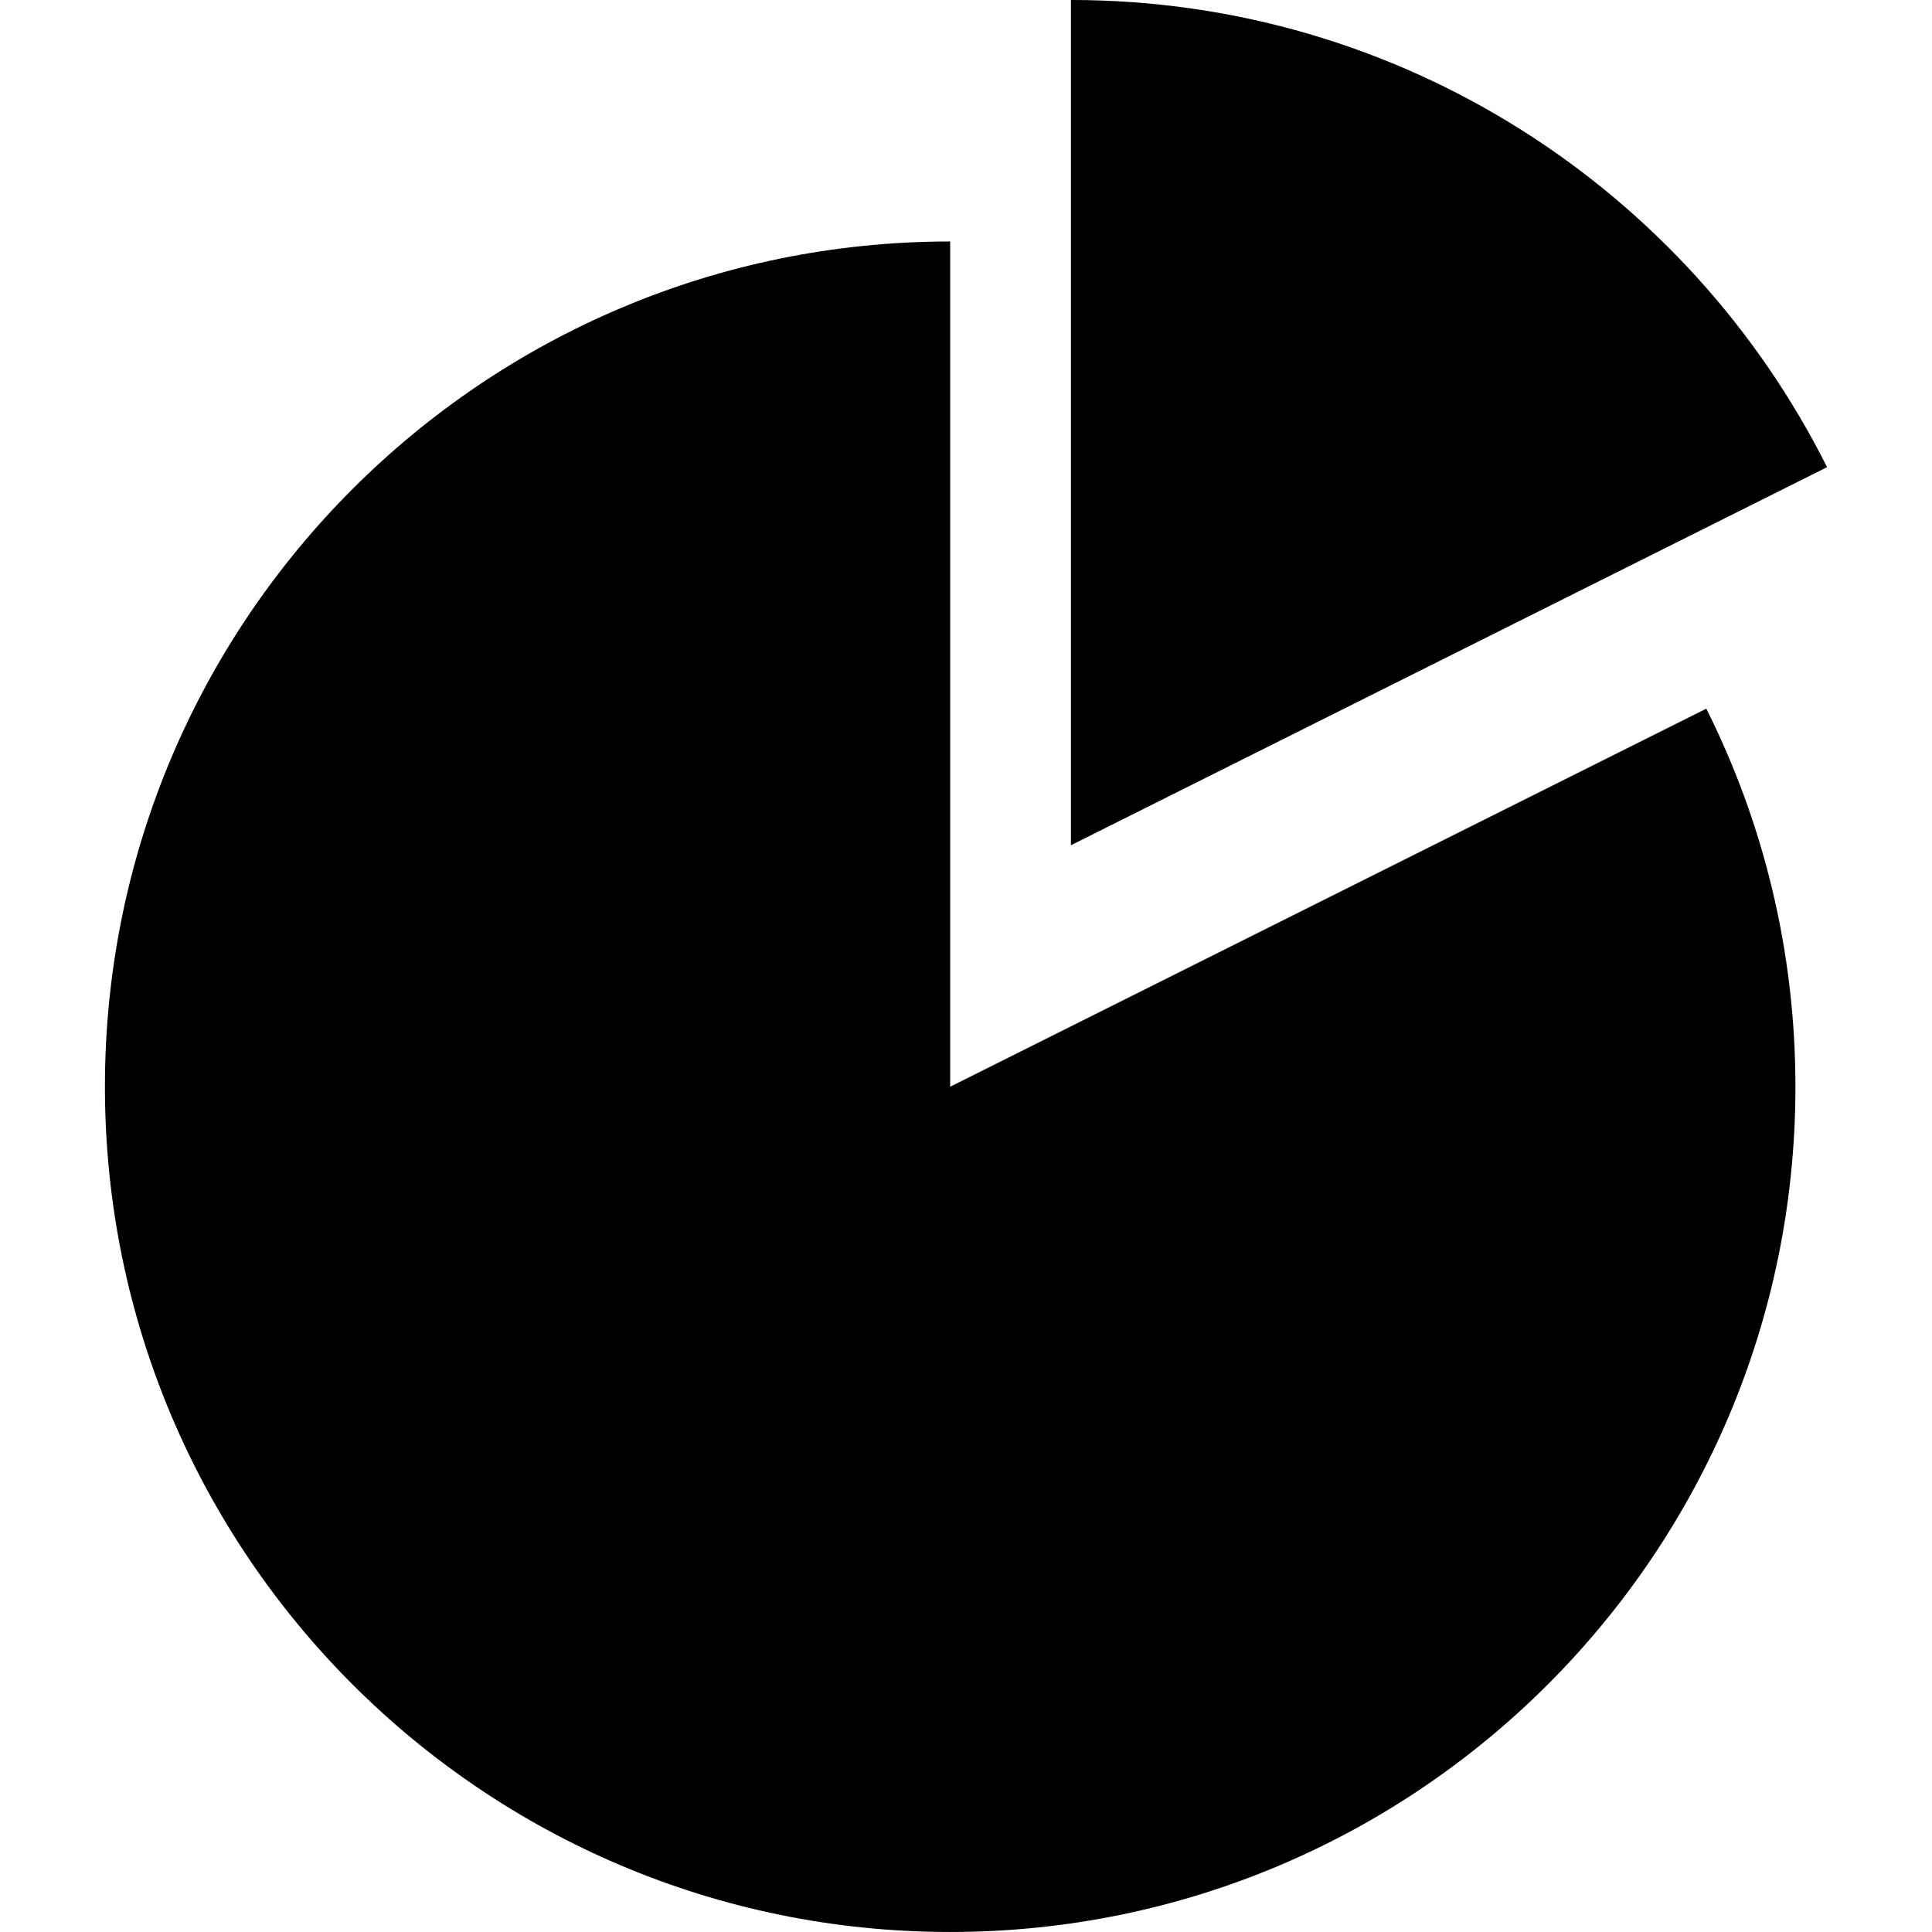
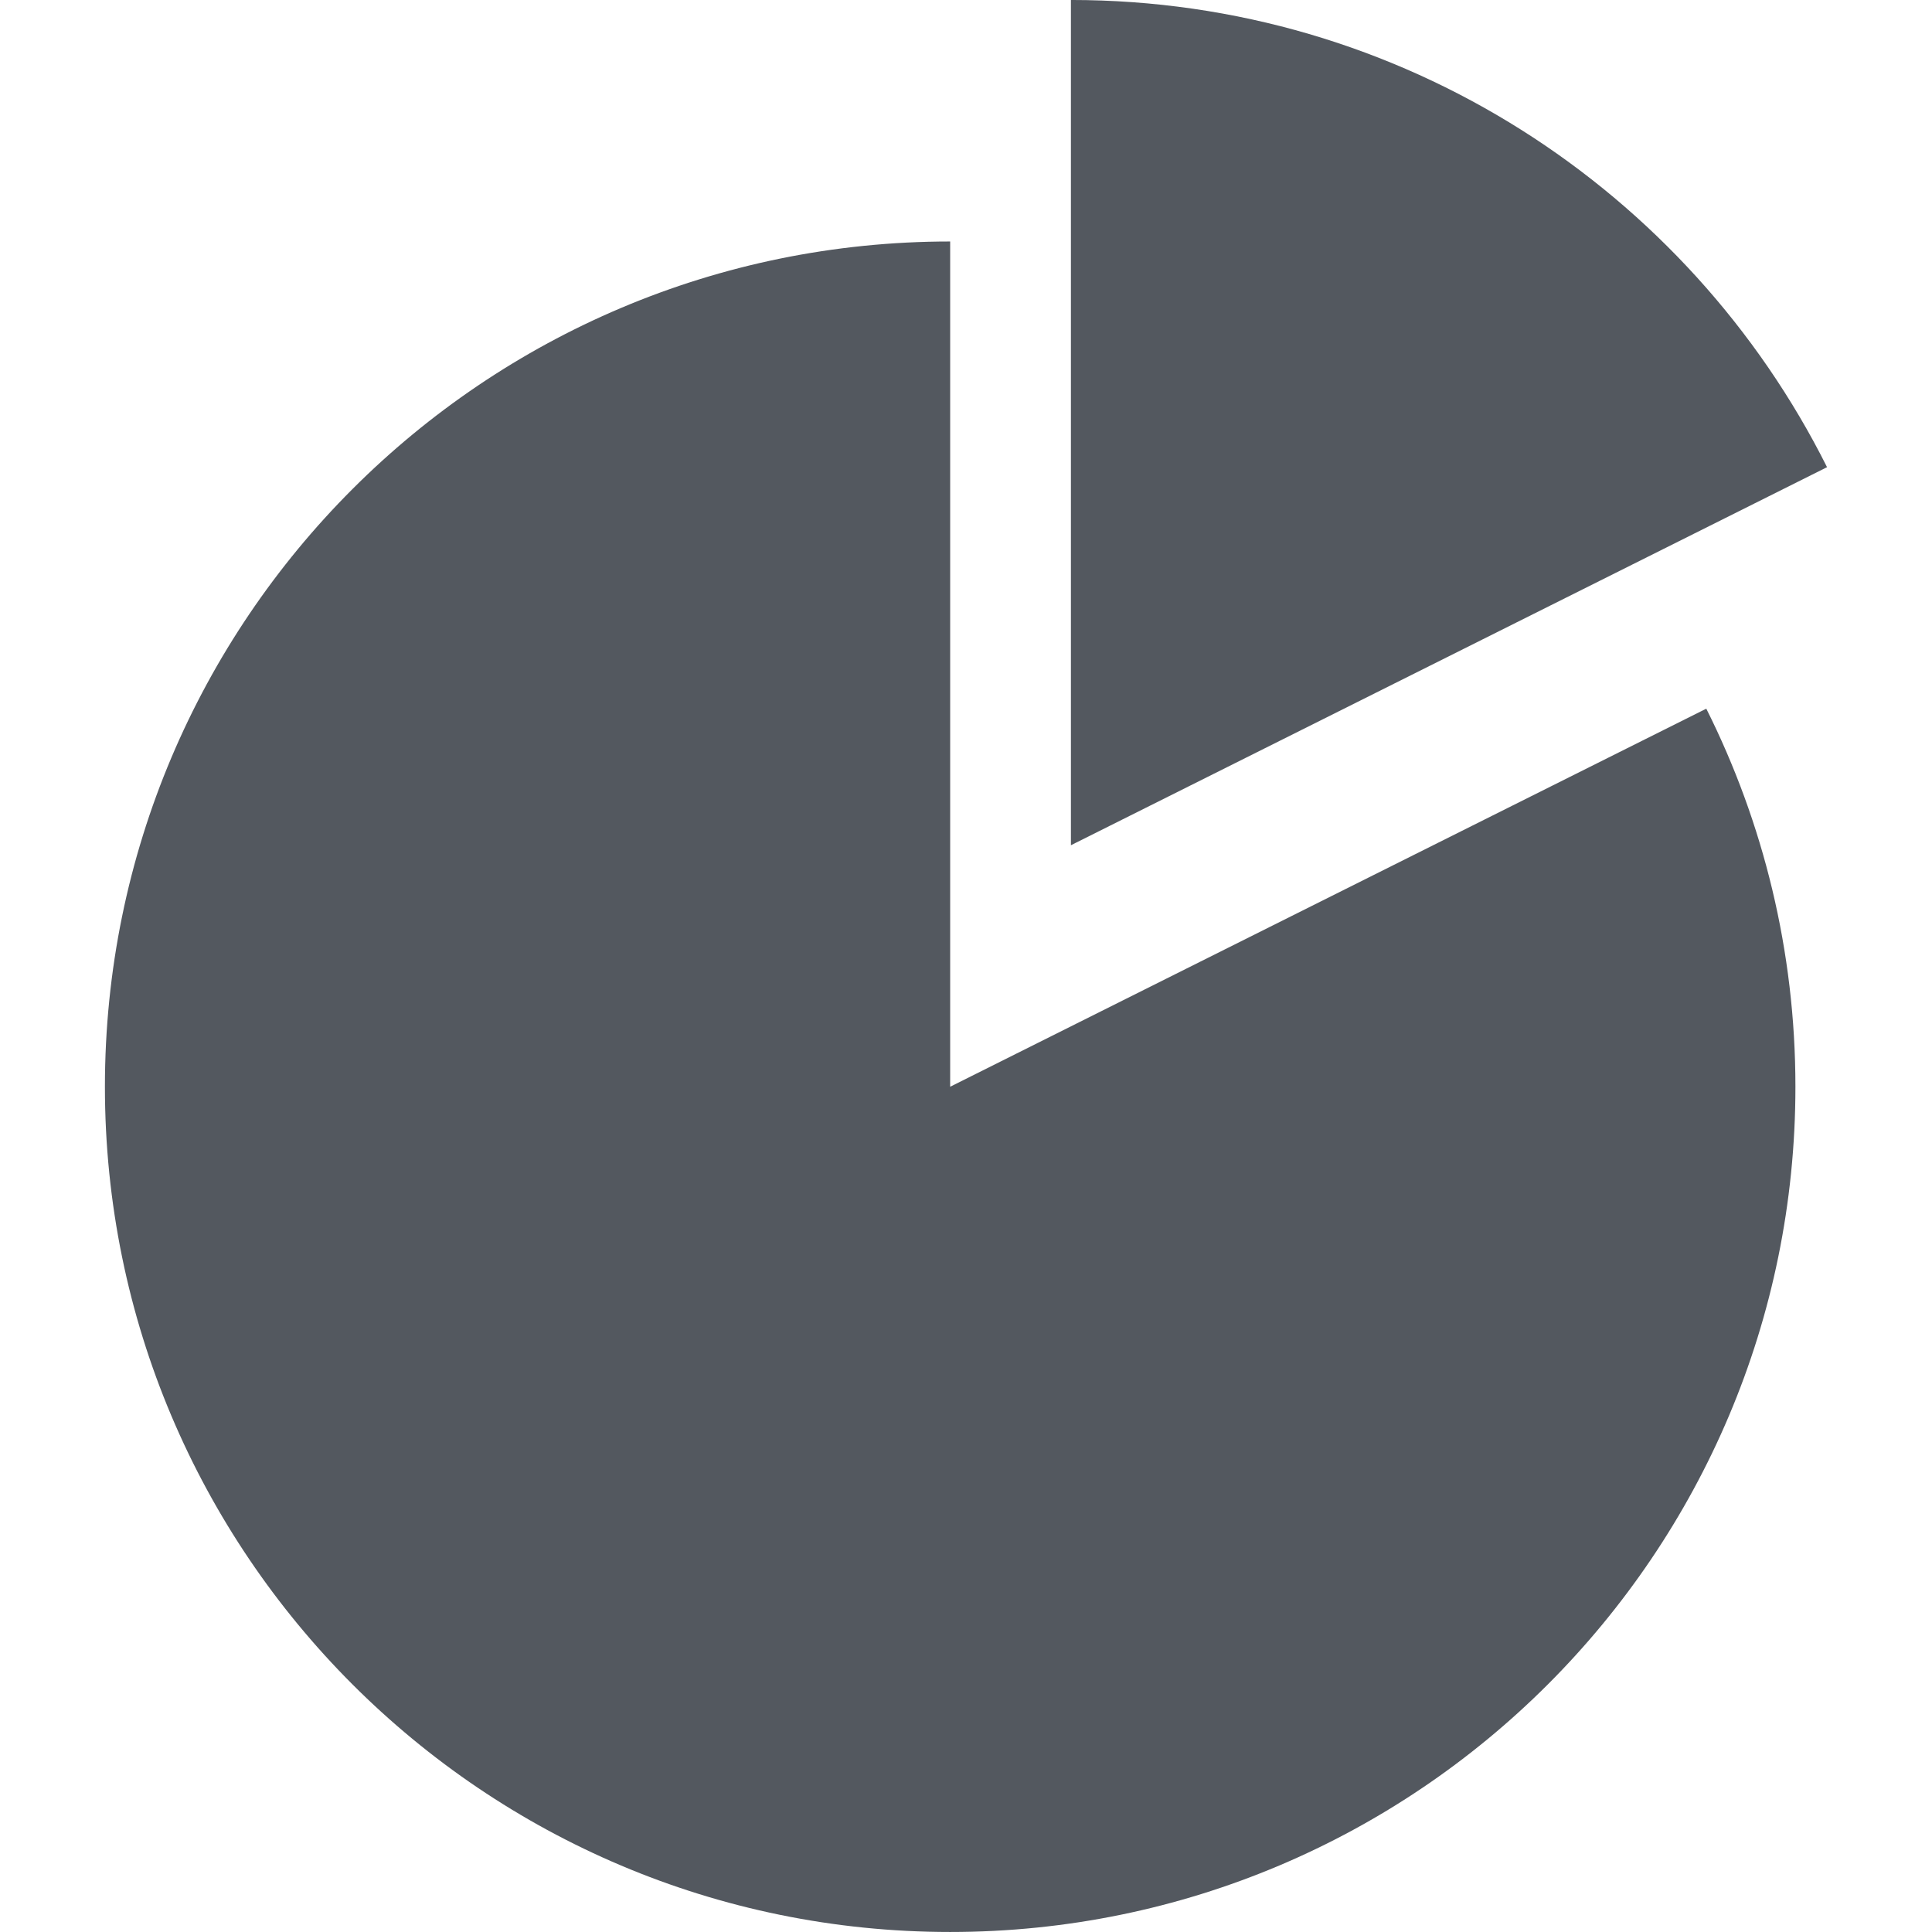
- <svg xmlns="http://www.w3.org/2000/svg" version="1.1" width="1024" height="1024" viewBox="0 0 1024 1024">
-   <g id="icomoon-ignore">
- </g>
-   <path d="M503.614 575.989v-448c-247.424 0-448 200.576-448 448s200.576 448 448 448 448-200.576 448-448c0-72.034-17.028-140.084-47.236-200.382l-400.764 200.382zM968.378 247.607c-73.552-146.816-225.374-247.618-400.764-247.618v448l400.764-200.382z" />
+ <svg xmlns="http://www.w3.org/2000/svg" viewBox="0 0 1024 1024">
+   <path d="m503.61 575.99v-448c-247.42 0-448 200.58-448 448s200.58 448 448 448 448-200.58 448-448c0-72.03-17.03-140.08-47.24-200.38l-400.76 200.38m464.76-328.38c-73.55-146.82-225.37-247.62-400.76-247.62v448l400.76-200.38" fill="#53585f" />
</svg>
